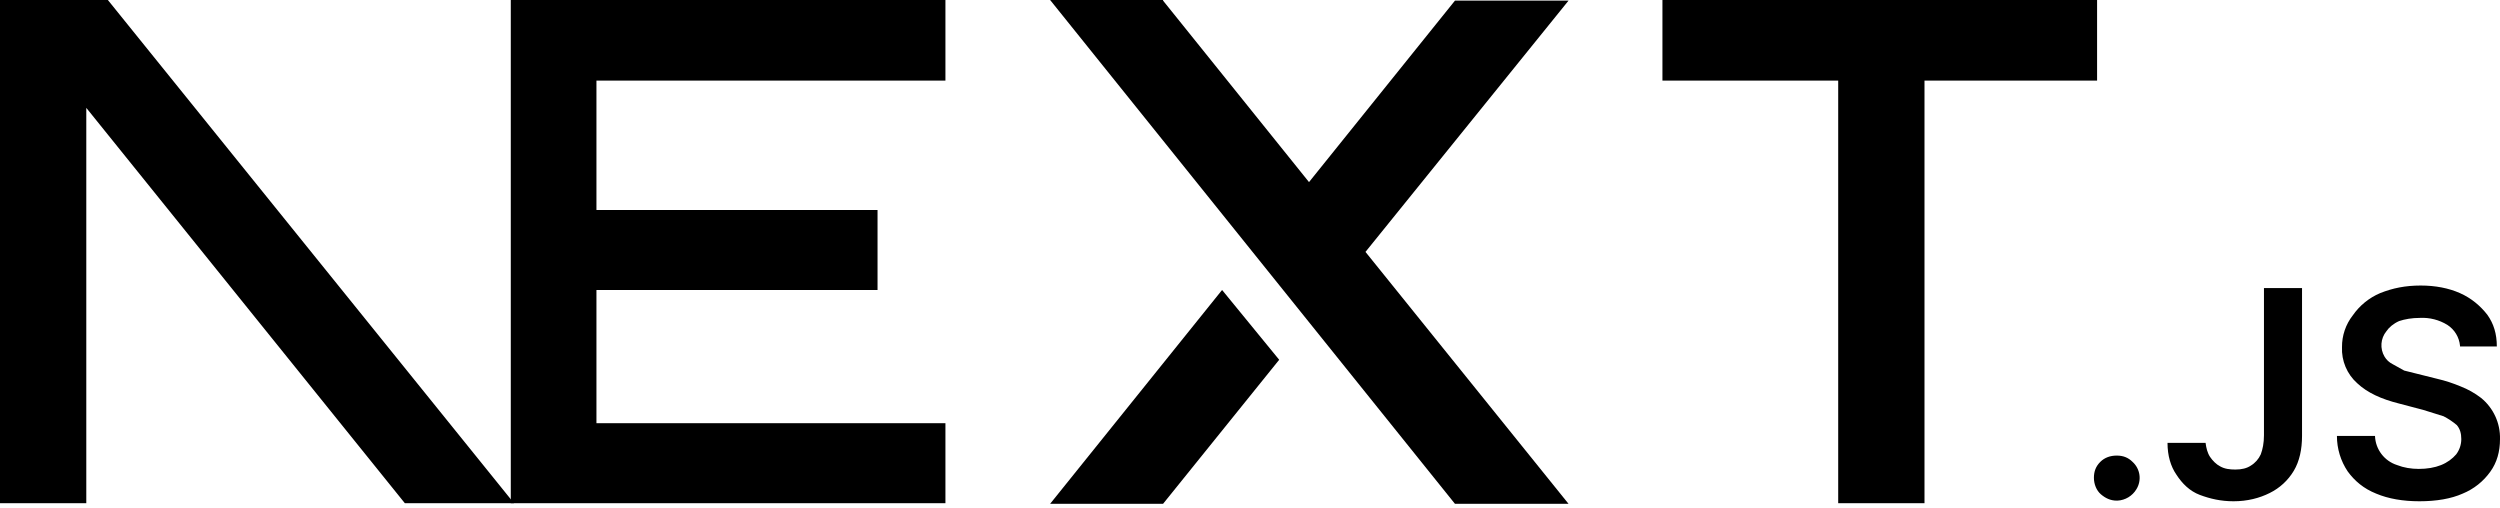
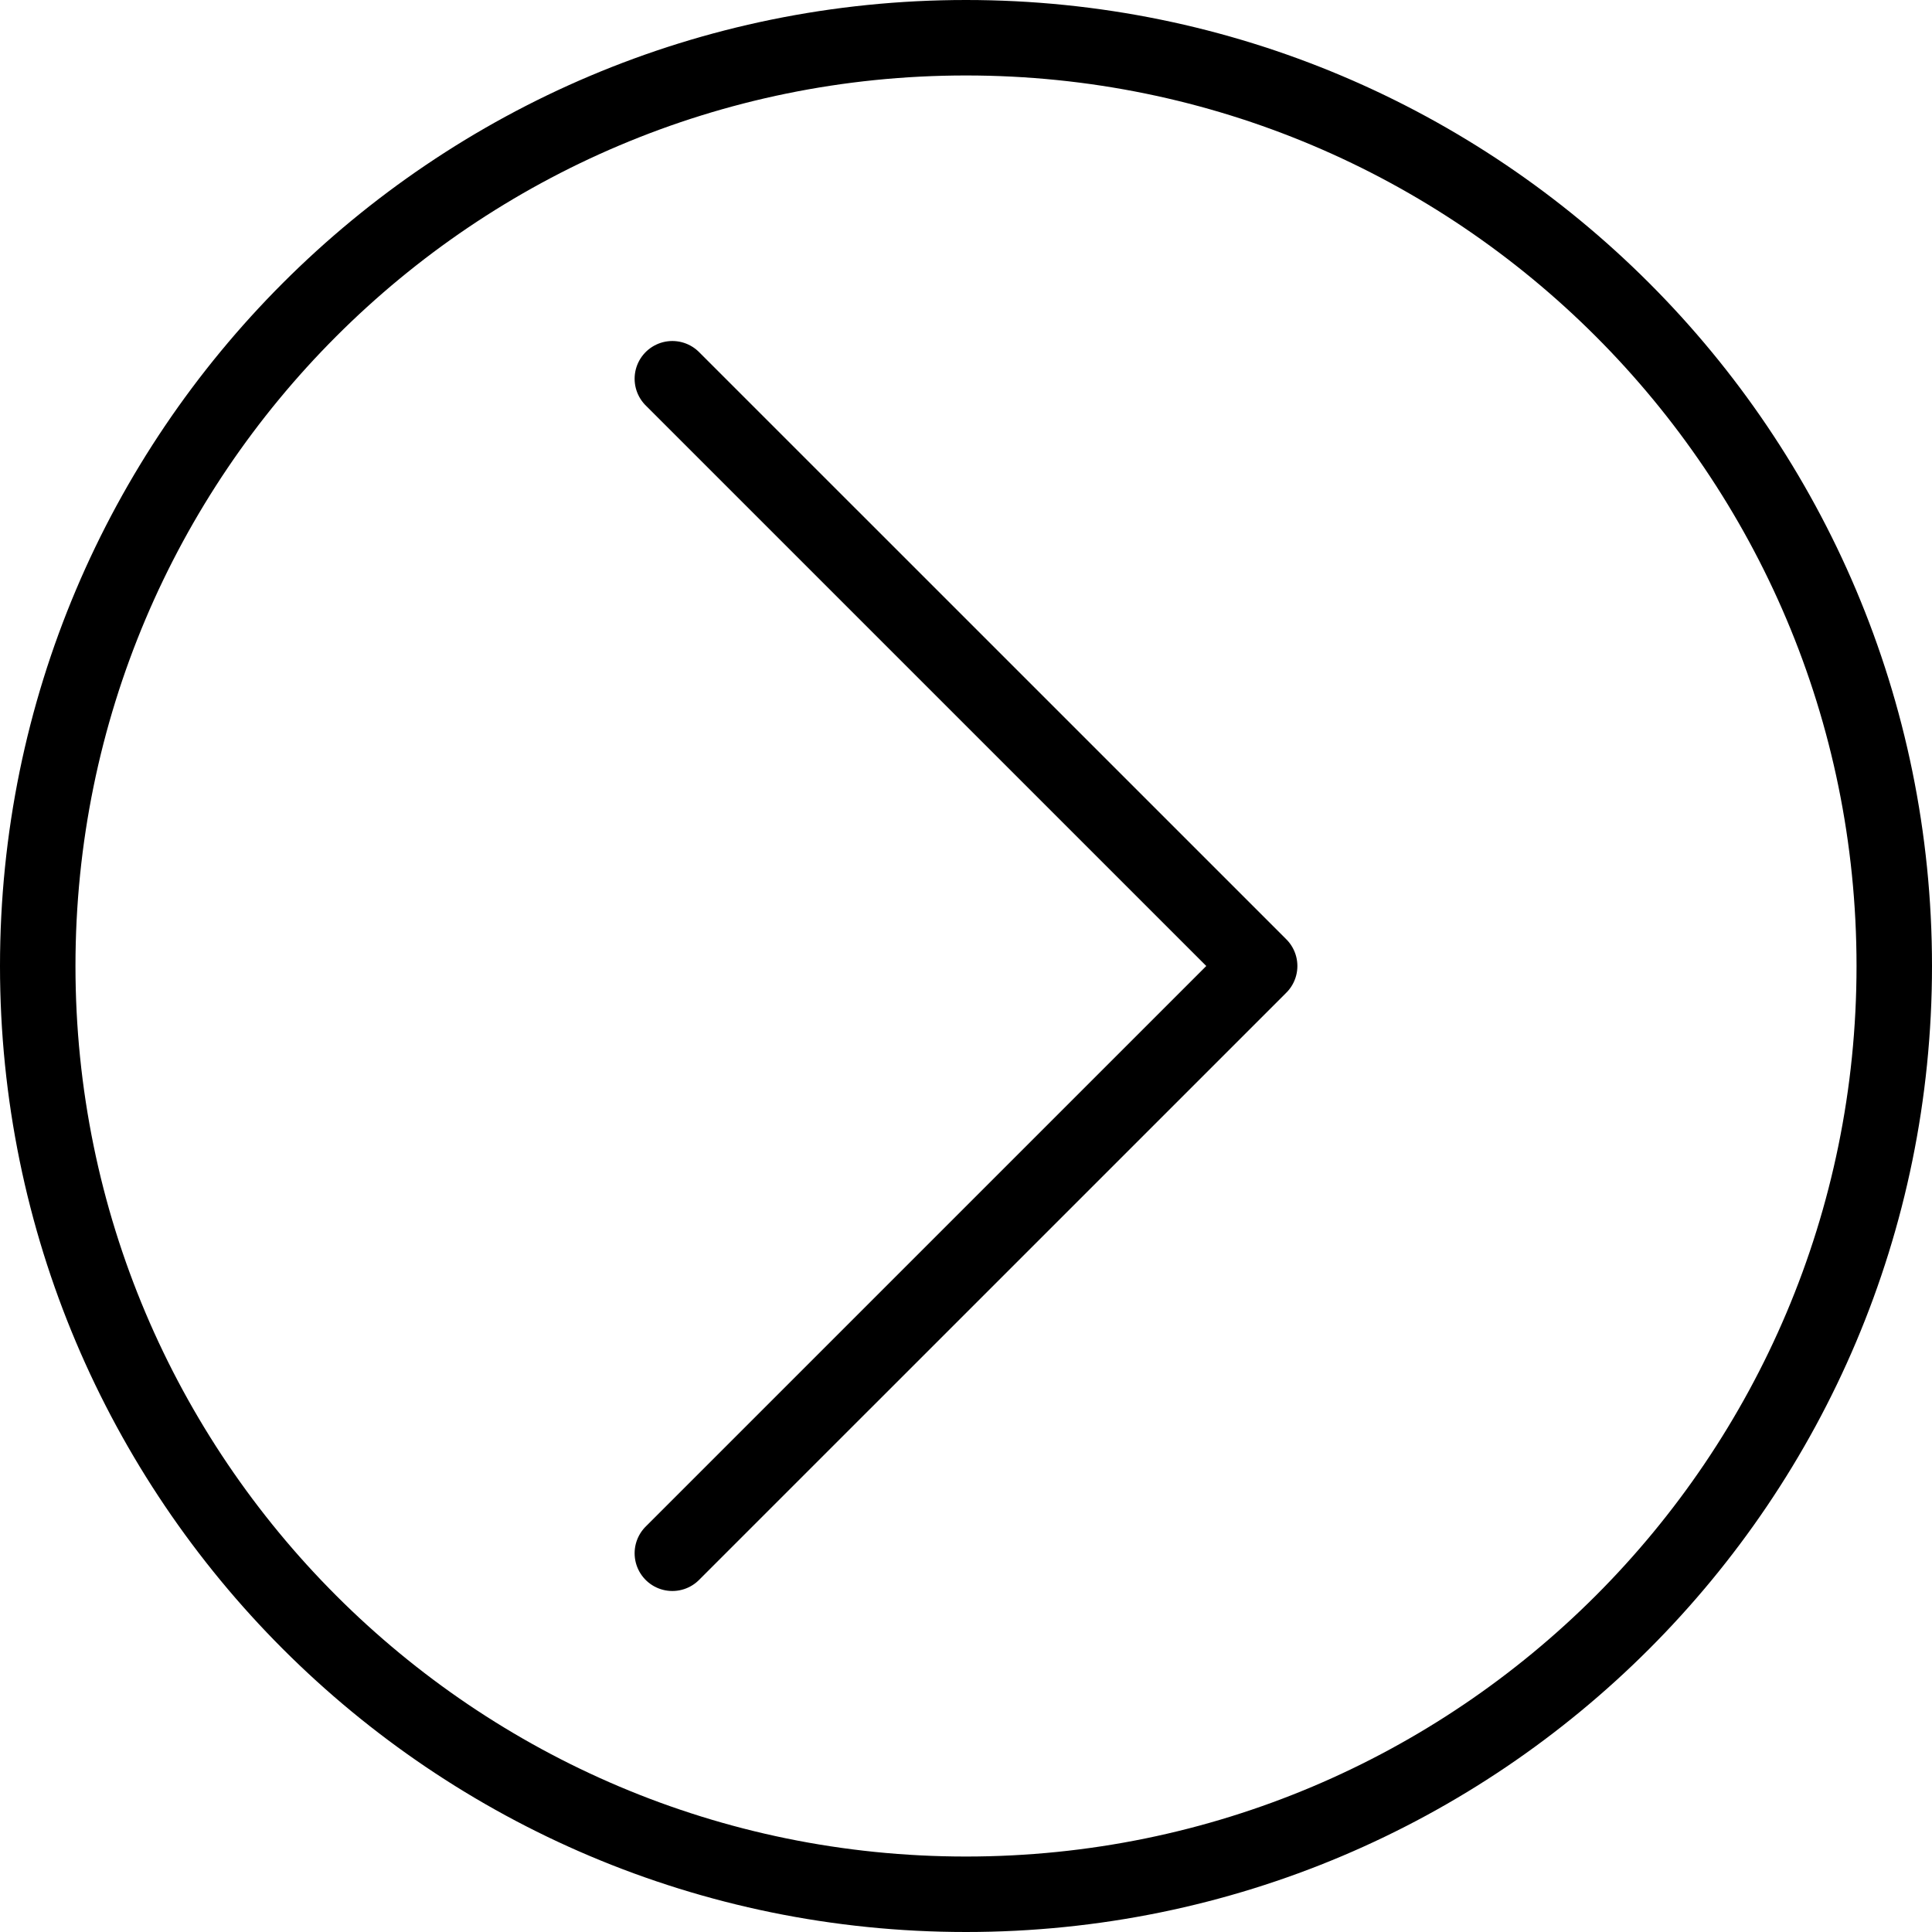
- <svg xmlns="http://www.w3.org/2000/svg" fill="none" viewBox="0 0 394 80">
-   <path fill="#000" d="M262 0h68.5v12.7h-27.2v66.6h-13.6V12.7H262V0ZM149 0v12.7H94v20.4h44.3v12.6H94v21h55v12.6H80.5V0h68.7zm34.3 0h-17.8l63.8 79.4h17.9l-32-39.7 32-39.6h-17.9l-23 28.6-23-28.6zm18.3 56.7-9-11-27.1 33.7h17.8l18.3-22.7z" />
-   <path fill="#000" d="M81 79.3 17 0H0v79.3h13.6V17l50.2 62.3H81Zm252.6-.4c-1 0-1.8-.4-2.5-1s-1.1-1.6-1.1-2.6.3-1.8 1-2.5 1.6-1 2.6-1 1.8.3 2.5 1a3.4 3.4 0 0 1 .6 4.3 3.7 3.7 0 0 1-3 1.8zm23.2-33.5h6v23.3c0 2.1-.4 4-1.3 5.5a9.1 9.1 0 0 1-3.8 3.5c-1.6.8-3.5 1.3-5.7 1.3-2 0-3.7-.4-5.3-1s-2.8-1.8-3.7-3.2c-.9-1.3-1.4-3-1.4-5h6c.1.8.3 1.6.7 2.2s1 1.2 1.6 1.5c.7.4 1.5.5 2.4.5 1 0 1.8-.2 2.4-.6a4 4 0 0 0 1.6-1.8c.3-.8.5-1.8.5-3V45.5zm30.9 9.1a4.4 4.4 0 0 0-2-3.3 7.5 7.5 0 0 0-4.3-1.1c-1.3 0-2.4.2-3.3.5-.9.4-1.6 1-2 1.6a3.5 3.5 0 0 0-.3 4c.3.5.7.9 1.3 1.2l1.8 1 2 .5 3.2.8c1.3.3 2.5.7 3.7 1.2a13 13 0 0 1 3.2 1.8 8.1 8.1 0 0 1 3 6.5c0 2-.5 3.7-1.5 5.1a10 10 0 0 1-4.4 3.5c-1.8.8-4.1 1.2-6.8 1.2-2.6 0-4.9-.4-6.8-1.2-2-.8-3.4-2-4.5-3.5a10 10 0 0 1-1.7-5.6h6a5 5 0 0 0 3.5 4.6c1 .4 2.2.6 3.4.6 1.3 0 2.5-.2 3.5-.6 1-.4 1.8-1 2.4-1.7a4 4 0 0 0 .8-2.4c0-.9-.2-1.6-.7-2.2a11 11 0 0 0-2.1-1.4l-3.2-1-3.8-1c-2.8-.7-5-1.7-6.6-3.2a7.2 7.2 0 0 1-2.4-5.7 8 8 0 0 1 1.7-5 10 10 0 0 1 4.3-3.5c2-.8 4-1.2 6.4-1.2 2.3 0 4.4.4 6.2 1.2 1.8.8 3.2 2 4.3 3.4 1 1.4 1.5 3 1.5 5h-5.8z" />
+ <svg xmlns="http://www.w3.org/2000/svg" width="800px" height="800px" viewBox="0 0 512 512" fill="#fff0f0" stroke="#fff0f0">
+   <g id="SVGRepo_bgCarrier" stroke-width="0" />
+   <g id="SVGRepo_tracerCarrier" stroke-linecap="round" stroke-linejoin="round" />
+   <g id="SVGRepo_iconCarrier">
+     <defs>
+       <style>.cls-1{fill:none;stroke:#000000;stroke-linecap:round;stroke-linejoin:round;stroke-width:20px;}</style>
+     </defs>
+     <g data-name="Layer 2" id="Layer_2">
+       <g data-name="E415, next, Media, media player, multimedia" id="E415_next_Media_media_player_multimedia">
+         <circle class="cls-1" cx="256" cy="256" r="246" />
+         <polyline class="cls-1" points="178.18 411.63 333.82 256 178.18 100.37" />
+       </g>
+     </g>
+   </g>
</svg>
